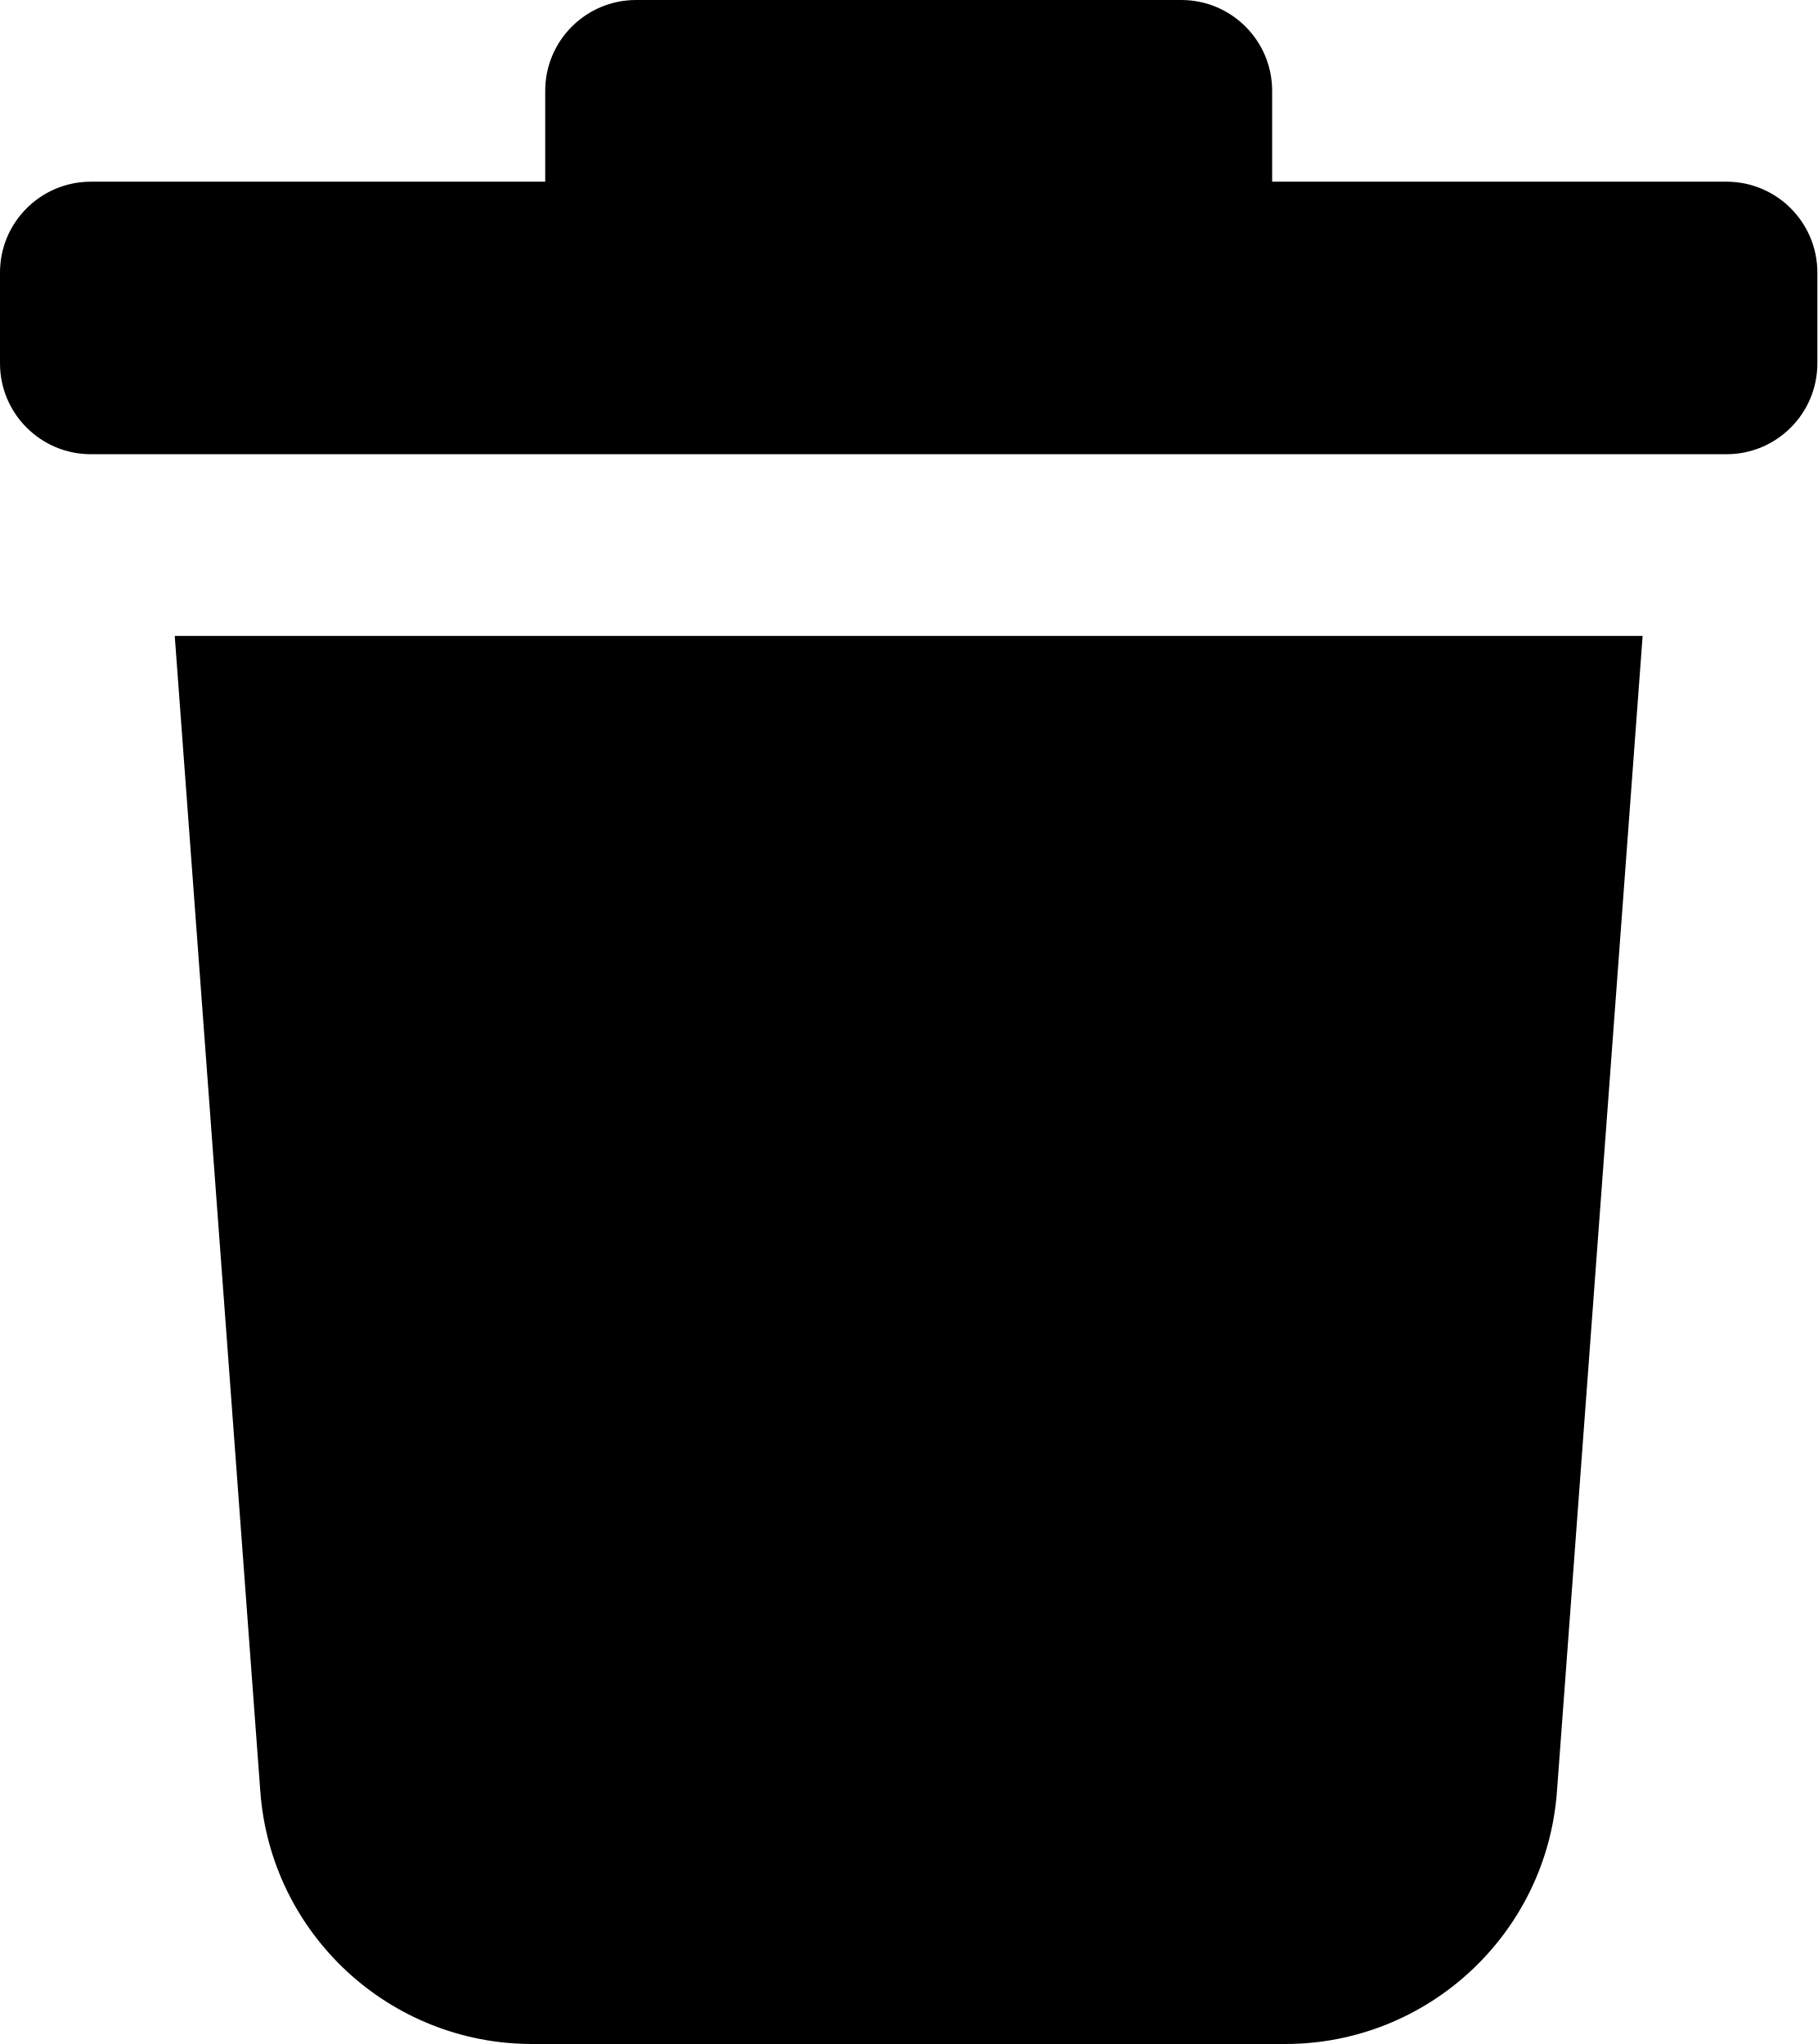
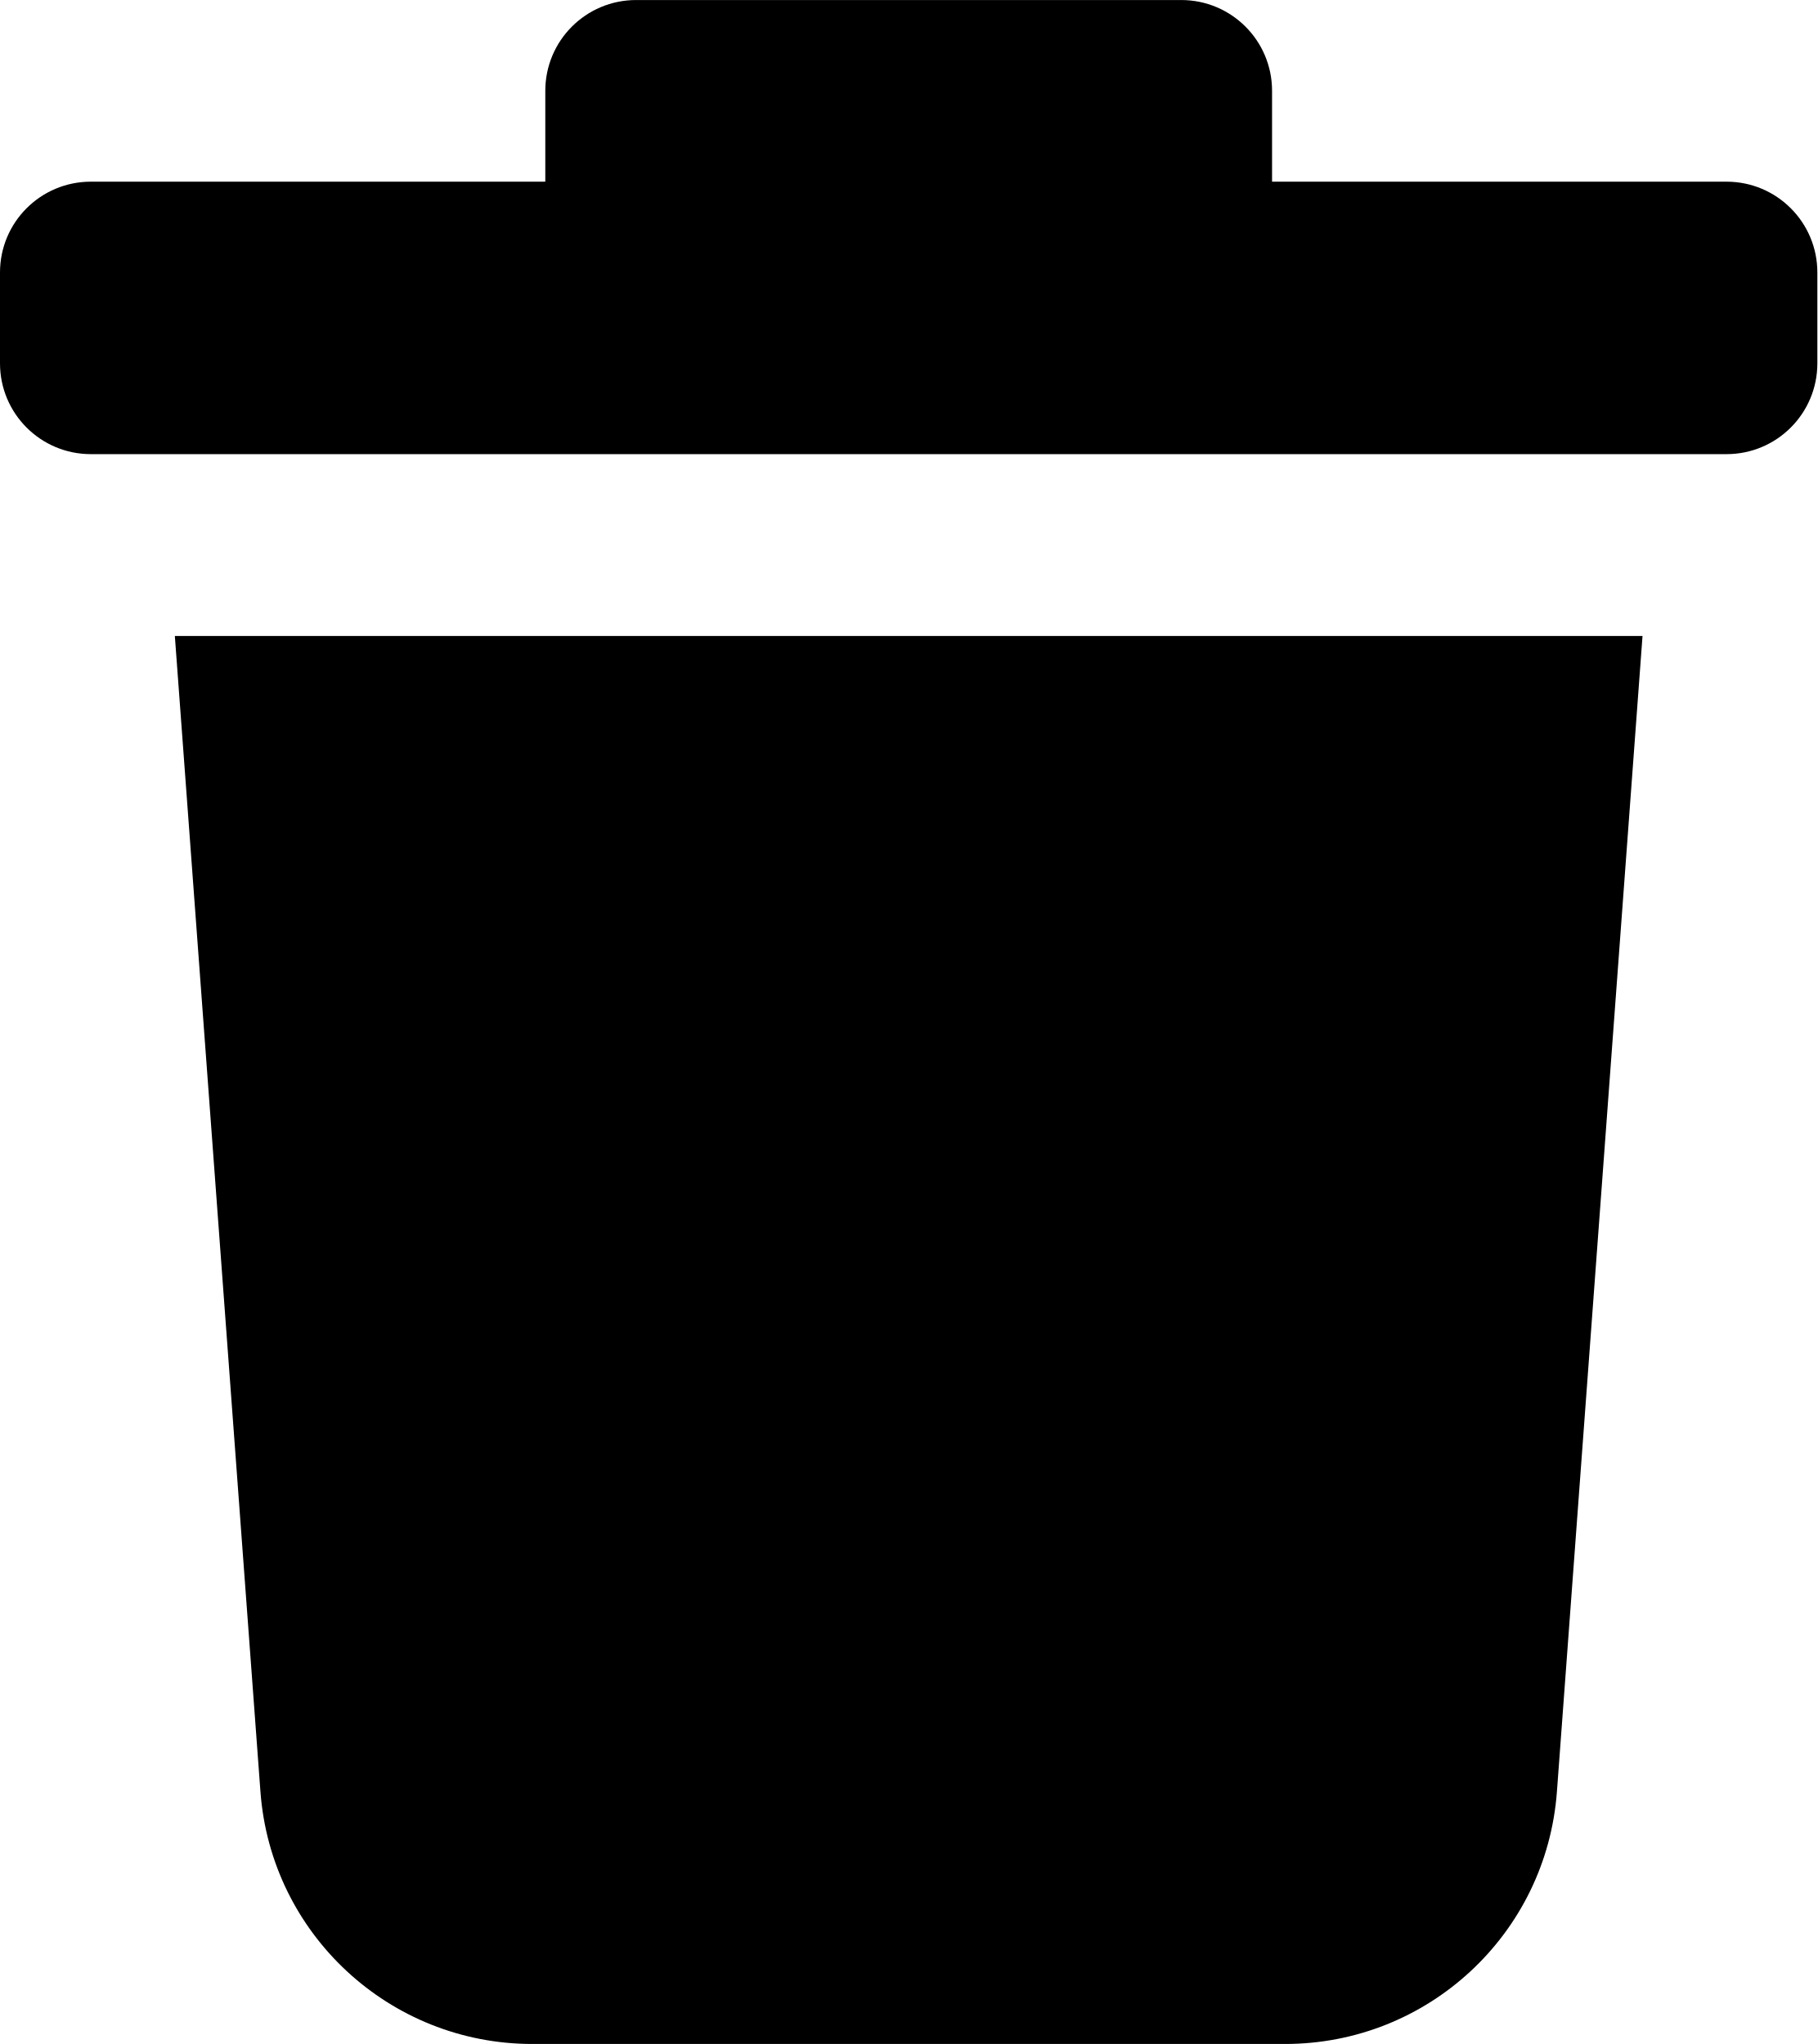
- <svg xmlns="http://www.w3.org/2000/svg" width="666.667" height="750" viewBox="0 0 20 22.5" fill="none" version="1.1" id="svg2">
+ <svg xmlns="http://www.w3.org/2000/svg" width="265.398" height="298.573" viewBox="0 0 7.962 8.957" fill="none" version="1.1" id="svg2">
  <defs id="defs2" />
-   <path d="M 6,1 V 2 H 1 C 0.448,2 0,2.448 0,3 v 1 c 0,0.552 0.448,1 1,1 h 18 c 0.552,0 1,-0.448 1,-1 V 3 C 20,2.448 19.552,2 19,2 H 14 V 1 C 14,0.448 13.552,0 13,0 H 7 C 6.448,0 6,0.448 6,1 Z" fill="#000000" id="path1" />
-   <path d="M 1.923,7 H 18.077 L 17.134,19.722 C 17.018,21.288 15.713,22.5 14.143,22.5 H 5.857 c -1.571,0 -2.876,-1.212 -2.992,-2.778 z" fill="#000000" id="path2" />
+   <path d="M 2.389,0.398 V 0.796 H 0.398 C 0.178,0.796 0,0.974 0,1.194 V 1.592 C 0,1.812 0.178,1.99 0.398,1.99 H 7.564 c 0.22,0 0.398,-0.178 0.398,-0.398 V 1.194 c 0,-0.22 -0.178,-0.398 -0.398,-0.398 H 5.573 V 0.398 C 5.573,0.178 5.395,0 5.175,0 H 2.787 C 2.567,0 2.389,0.178 2.389,0.398 Z" fill="#000000" id="path1" style="stroke-width:0.398" />
+   <path d="M 0.766,2.787 H 7.196 L 6.821,7.851 C 6.775,8.475 6.256,8.957 5.63,8.957 H 2.332 c -0.625,0 -1.145,-0.482 -1.191,-1.106 z" fill="#000000" id="path2" style="stroke-width:0.398" />
</svg>
